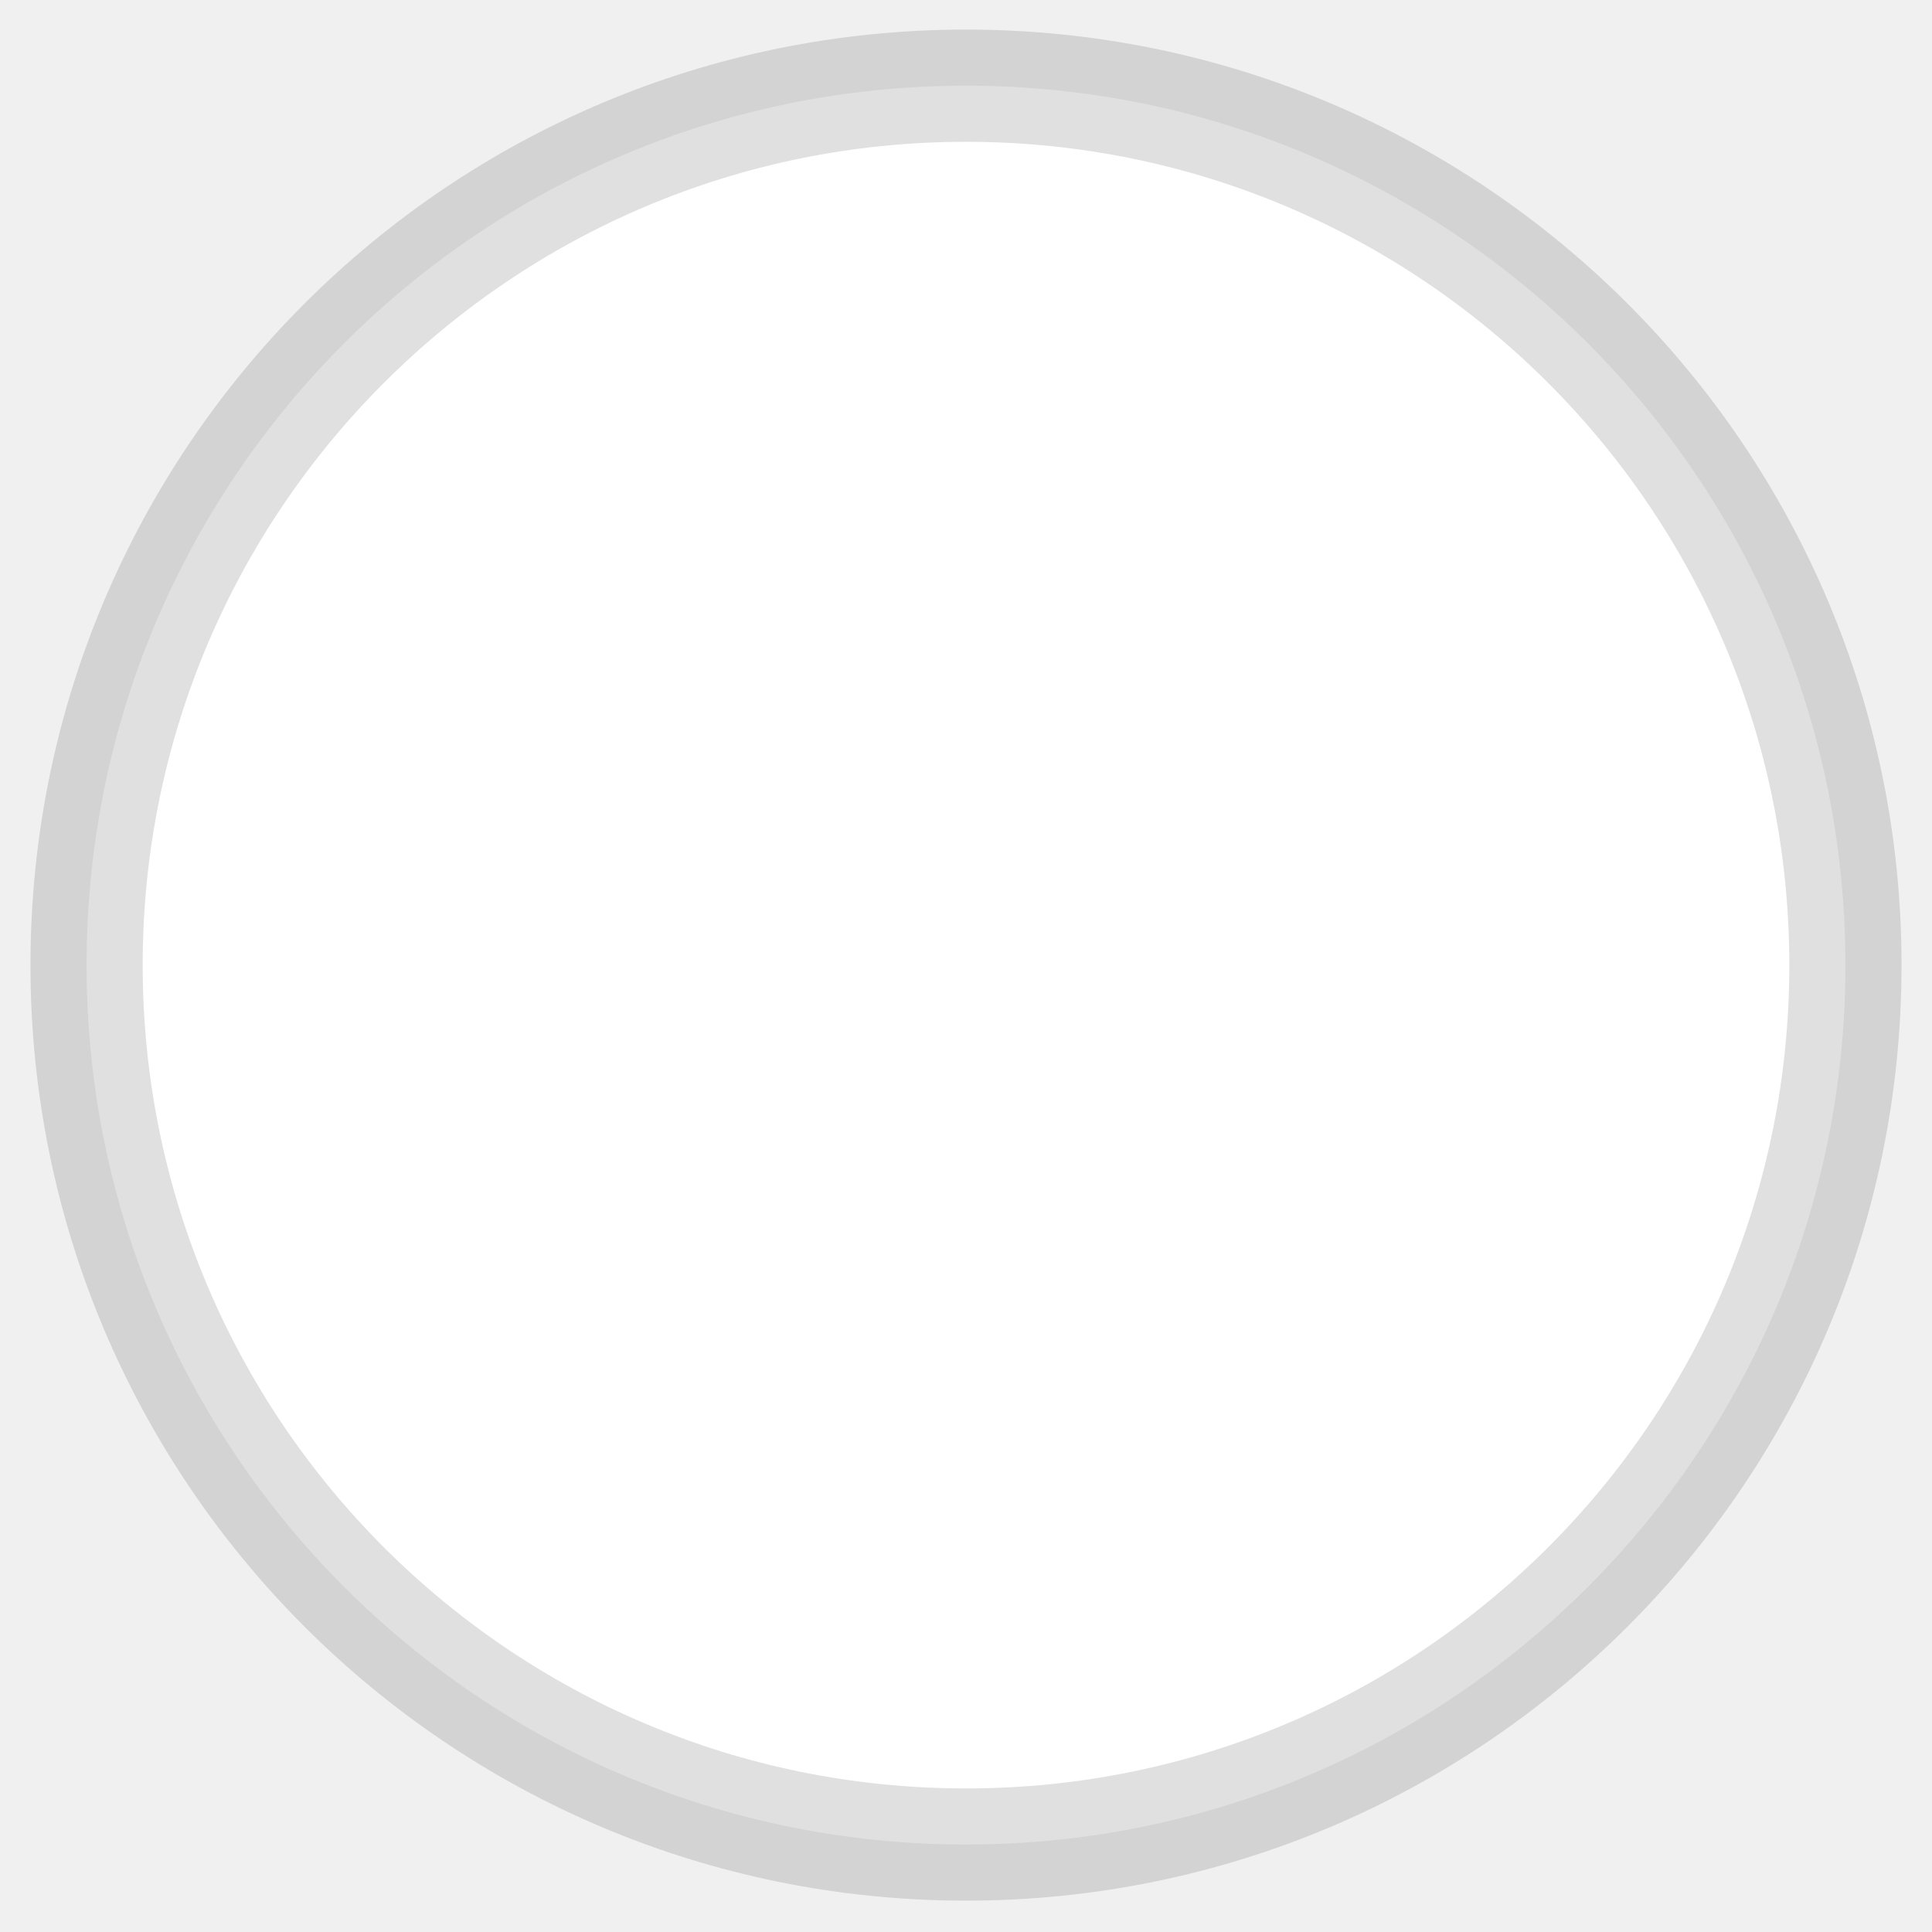
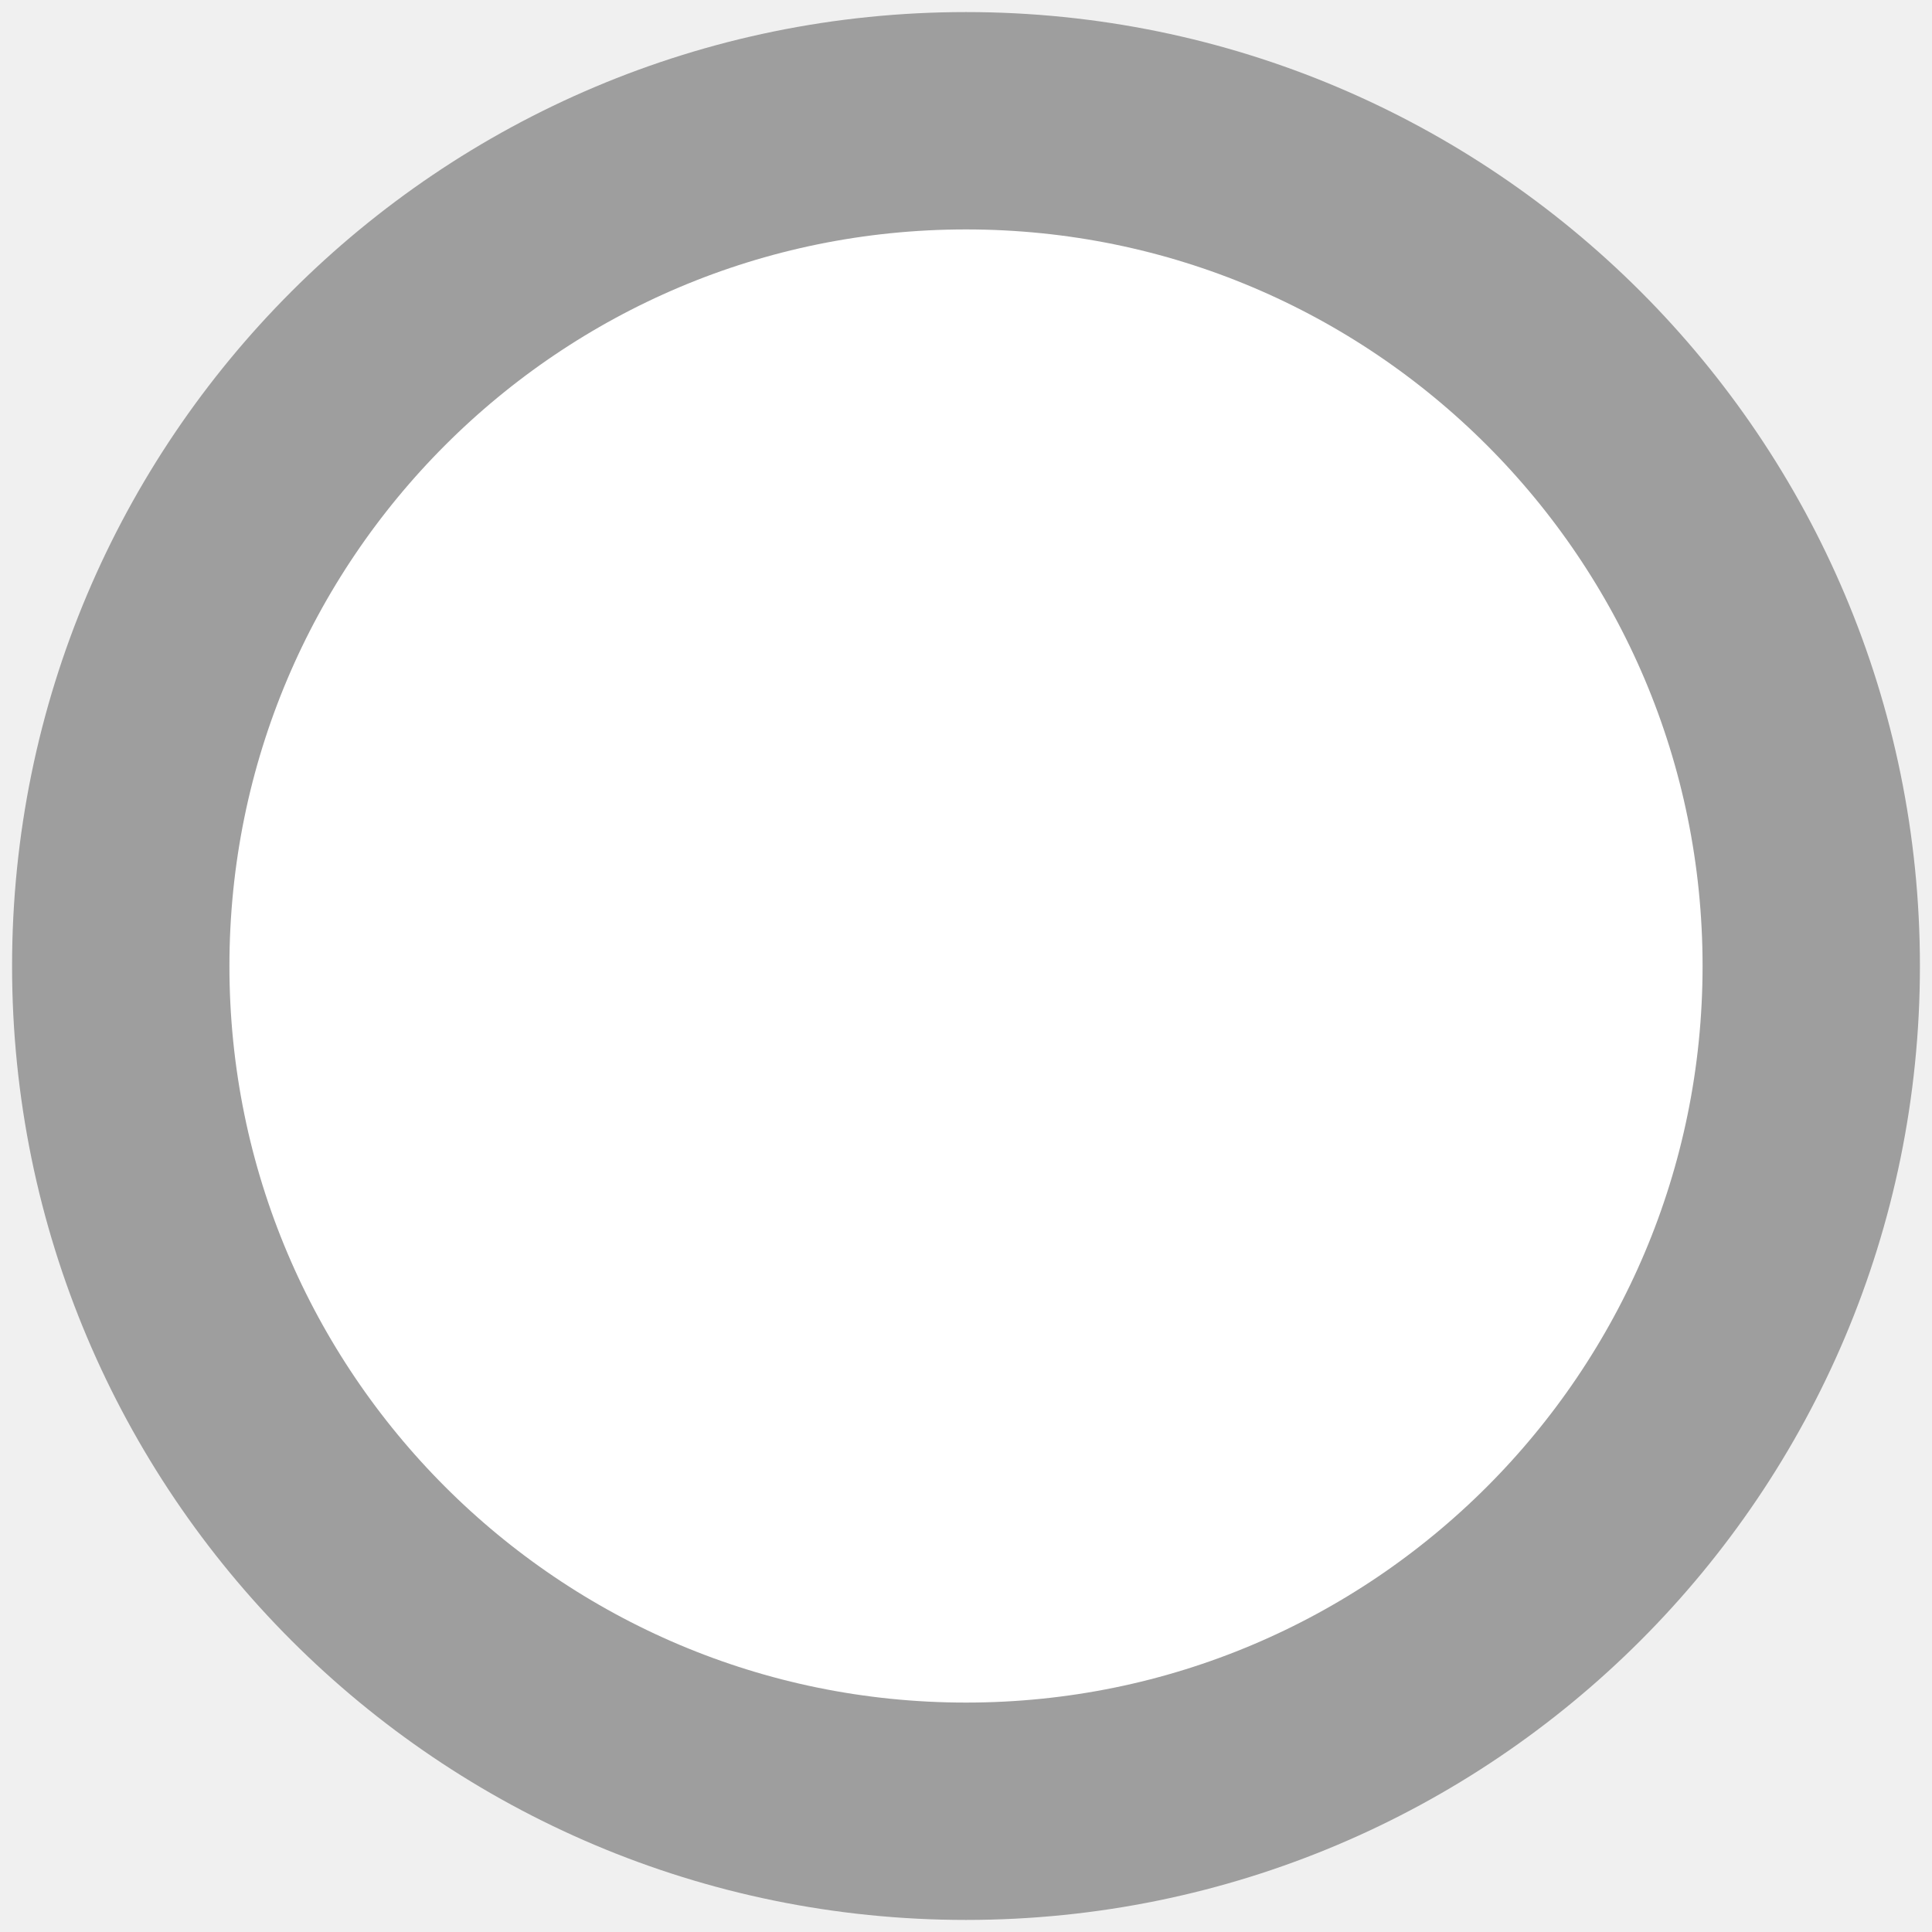
- <svg xmlns="http://www.w3.org/2000/svg" viewBox="0 0 16 16" id="svg5248" version="1.1" width="100%" height="100%">
-   <defs id="defs5258" />
-   <path style="fill:#ffffff;fill-opacity:1;fill-rule:evenodd;stroke:#000000;stroke-width:0.957;stroke-linecap:butt;stroke-linejoin:miter;stroke-miterlimit:4;stroke-opacity:0.122;stroke-dasharray:none;opacity:1" id="path3006" d="m 15,7.5 a 7.5,7.5 0 1 1 -15,0 7.5,7.5 0 1 1 15,0 z" transform="matrix(0.9710695,0,0,0.9710695,0.7169791,0.7096597)" />
-   <path style="fill:none;stroke:#ffffff;stroke-width:2.078;stroke-linecap:square;stroke-linejoin:round;stroke-miterlimit:4;stroke-opacity:1;stroke-dasharray:none" d="M 3.582,8.688 6.515,12 12.381,5.376" id="path3785" />
+ <svg xmlns="http://www.w3.org/2000/svg" version="1.1" width="100%" height="100%" viewBox="0 0 16 16" id="svg2">
+   <defs id="defs14" />
+   <path style="fill:#ffffff;stroke:#9e9e9e;stroke-width:1.8;stroke-miterlimit:4;stroke-opacity:1;stroke-dasharray:none;fill-opacity:1" id="path6" d="m 15,8 c 0,3.866 -3.134,7 -7,7 C 4.134,15 1,11.866 1,8 1,4.134 4.134,1 8,1 c 3.866,0 7,3.134 7,7 z" />
+   <path style="fill:none;stroke:none;stroke-width:1.8;stroke-miterlimit:4;stroke-dasharray:none" id="path10" d="M 11,8 C 11,9.657 9.657,11 8,11 6.343,11 5,9.657 5,8 5,6.343 6.343,5 8,5 c 1.657,0 3,1.343 3,3 z" />
</svg>
